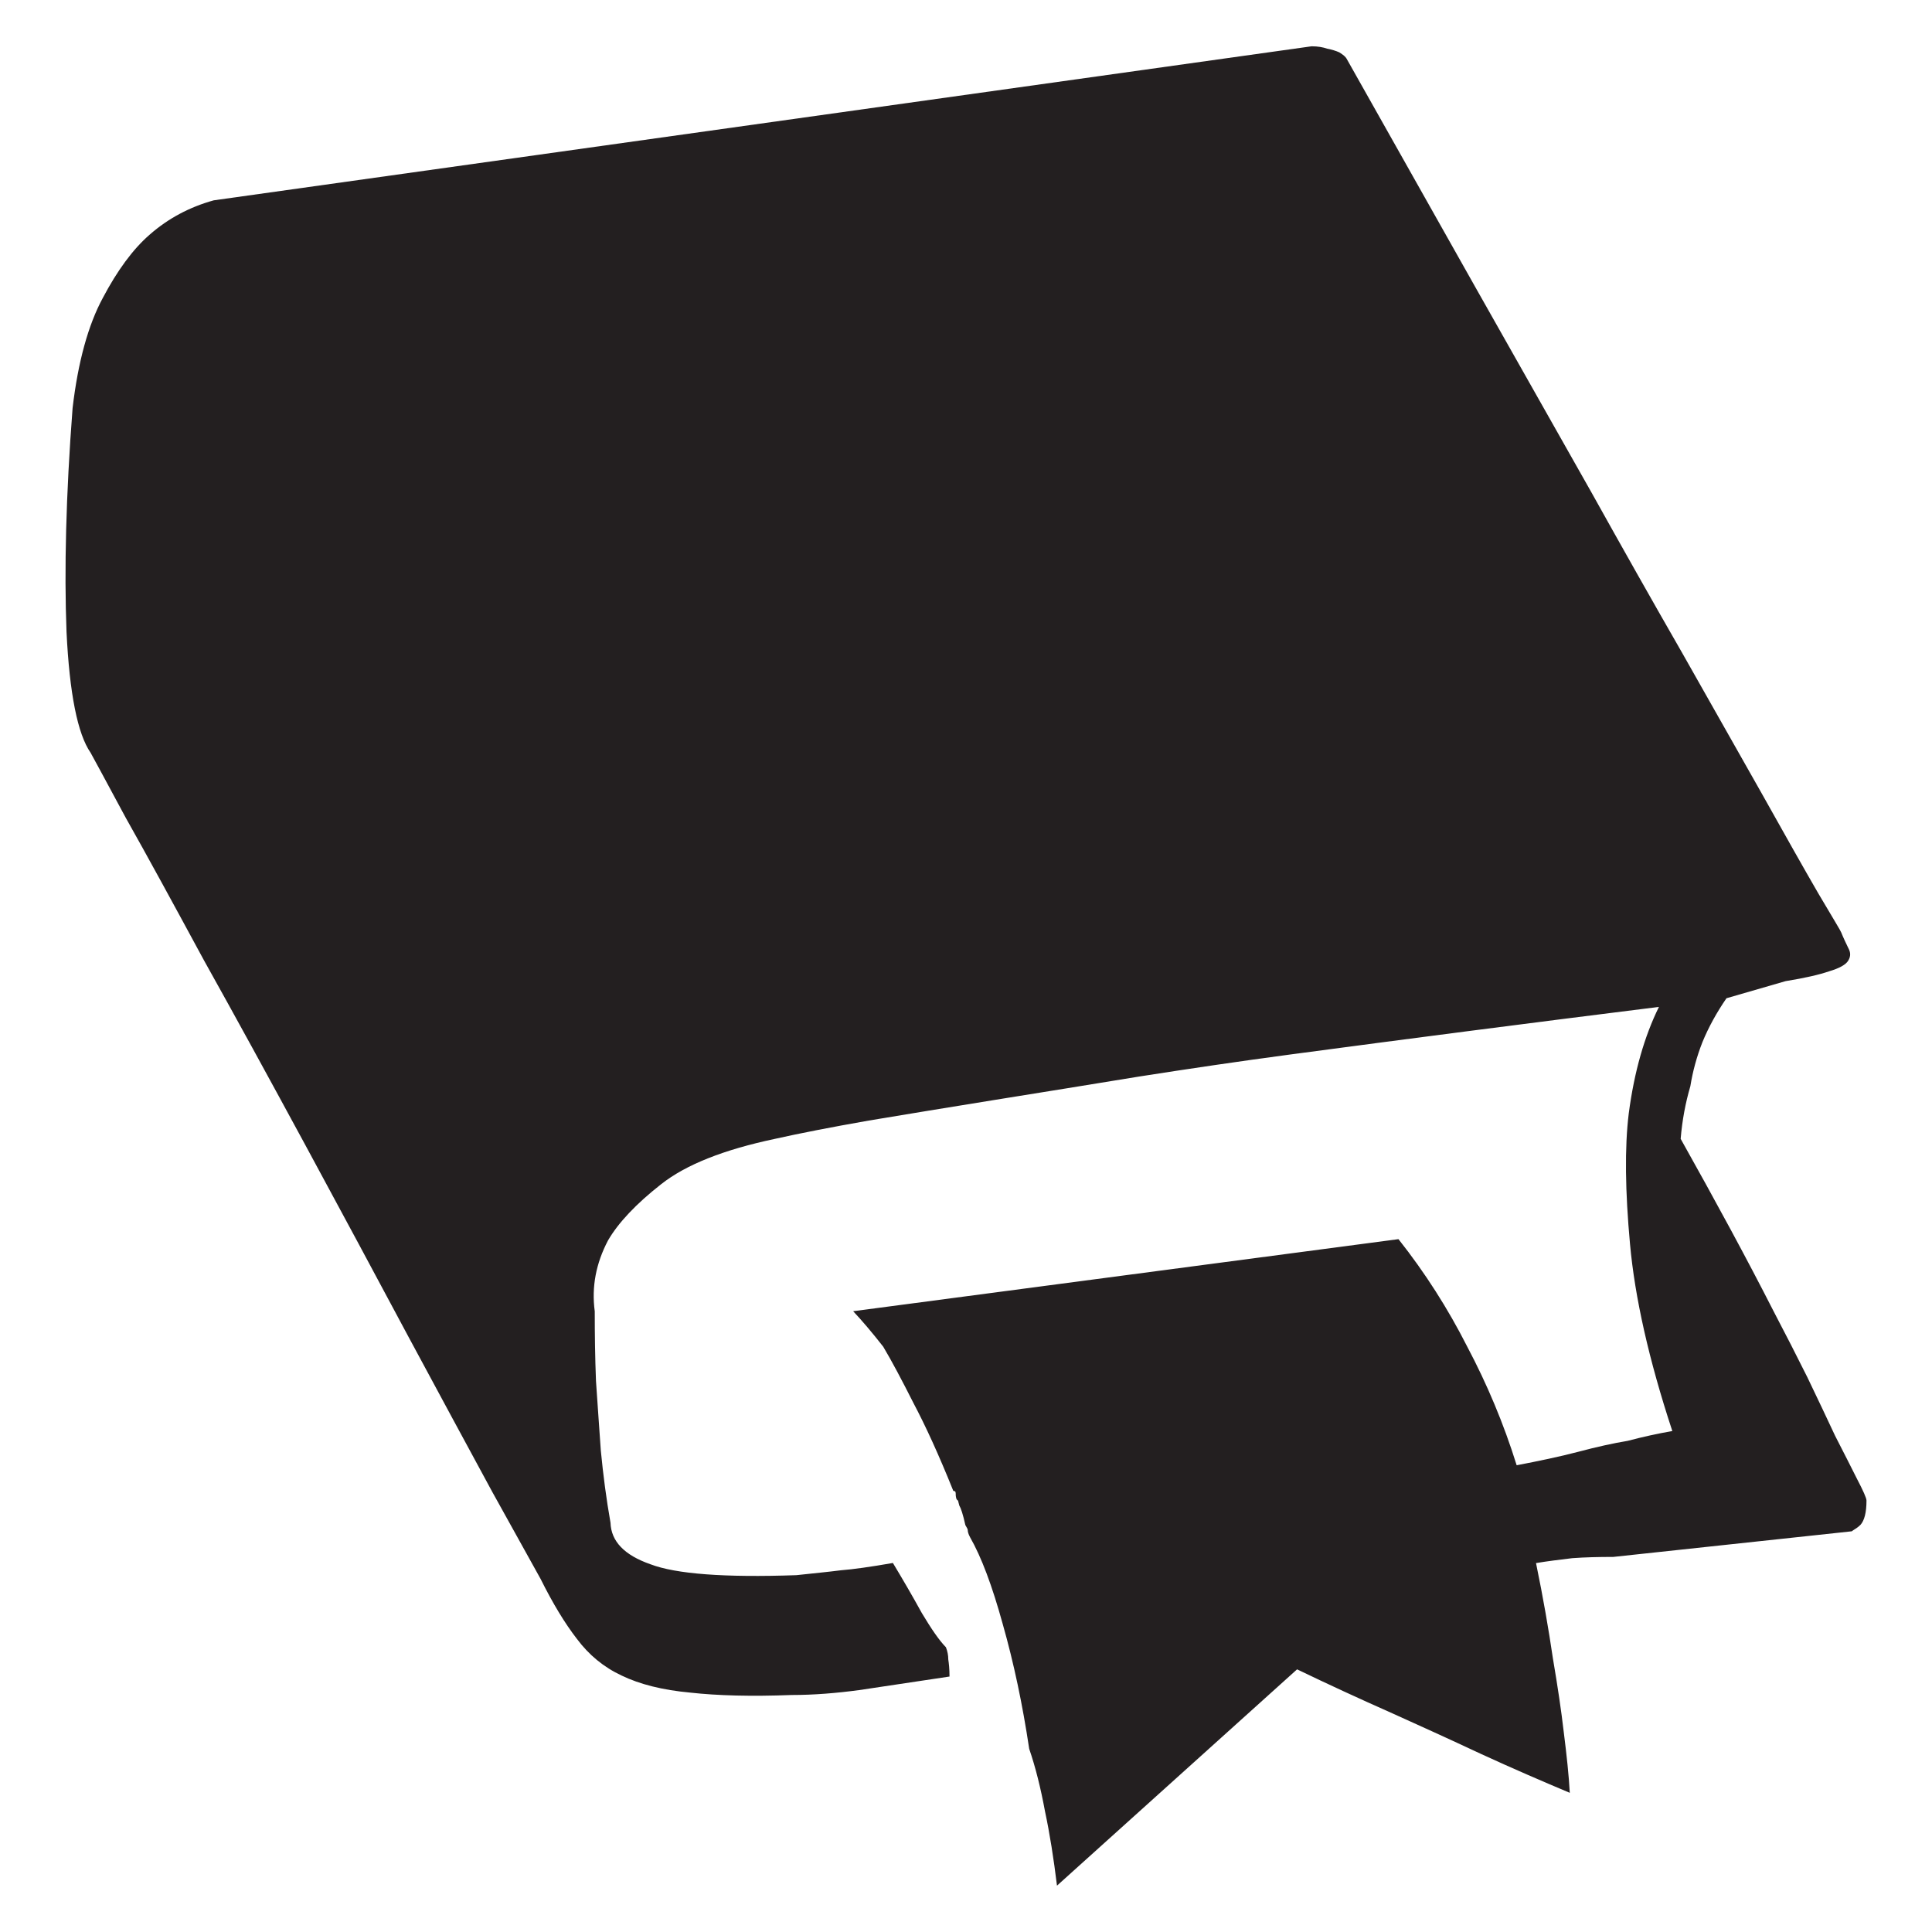
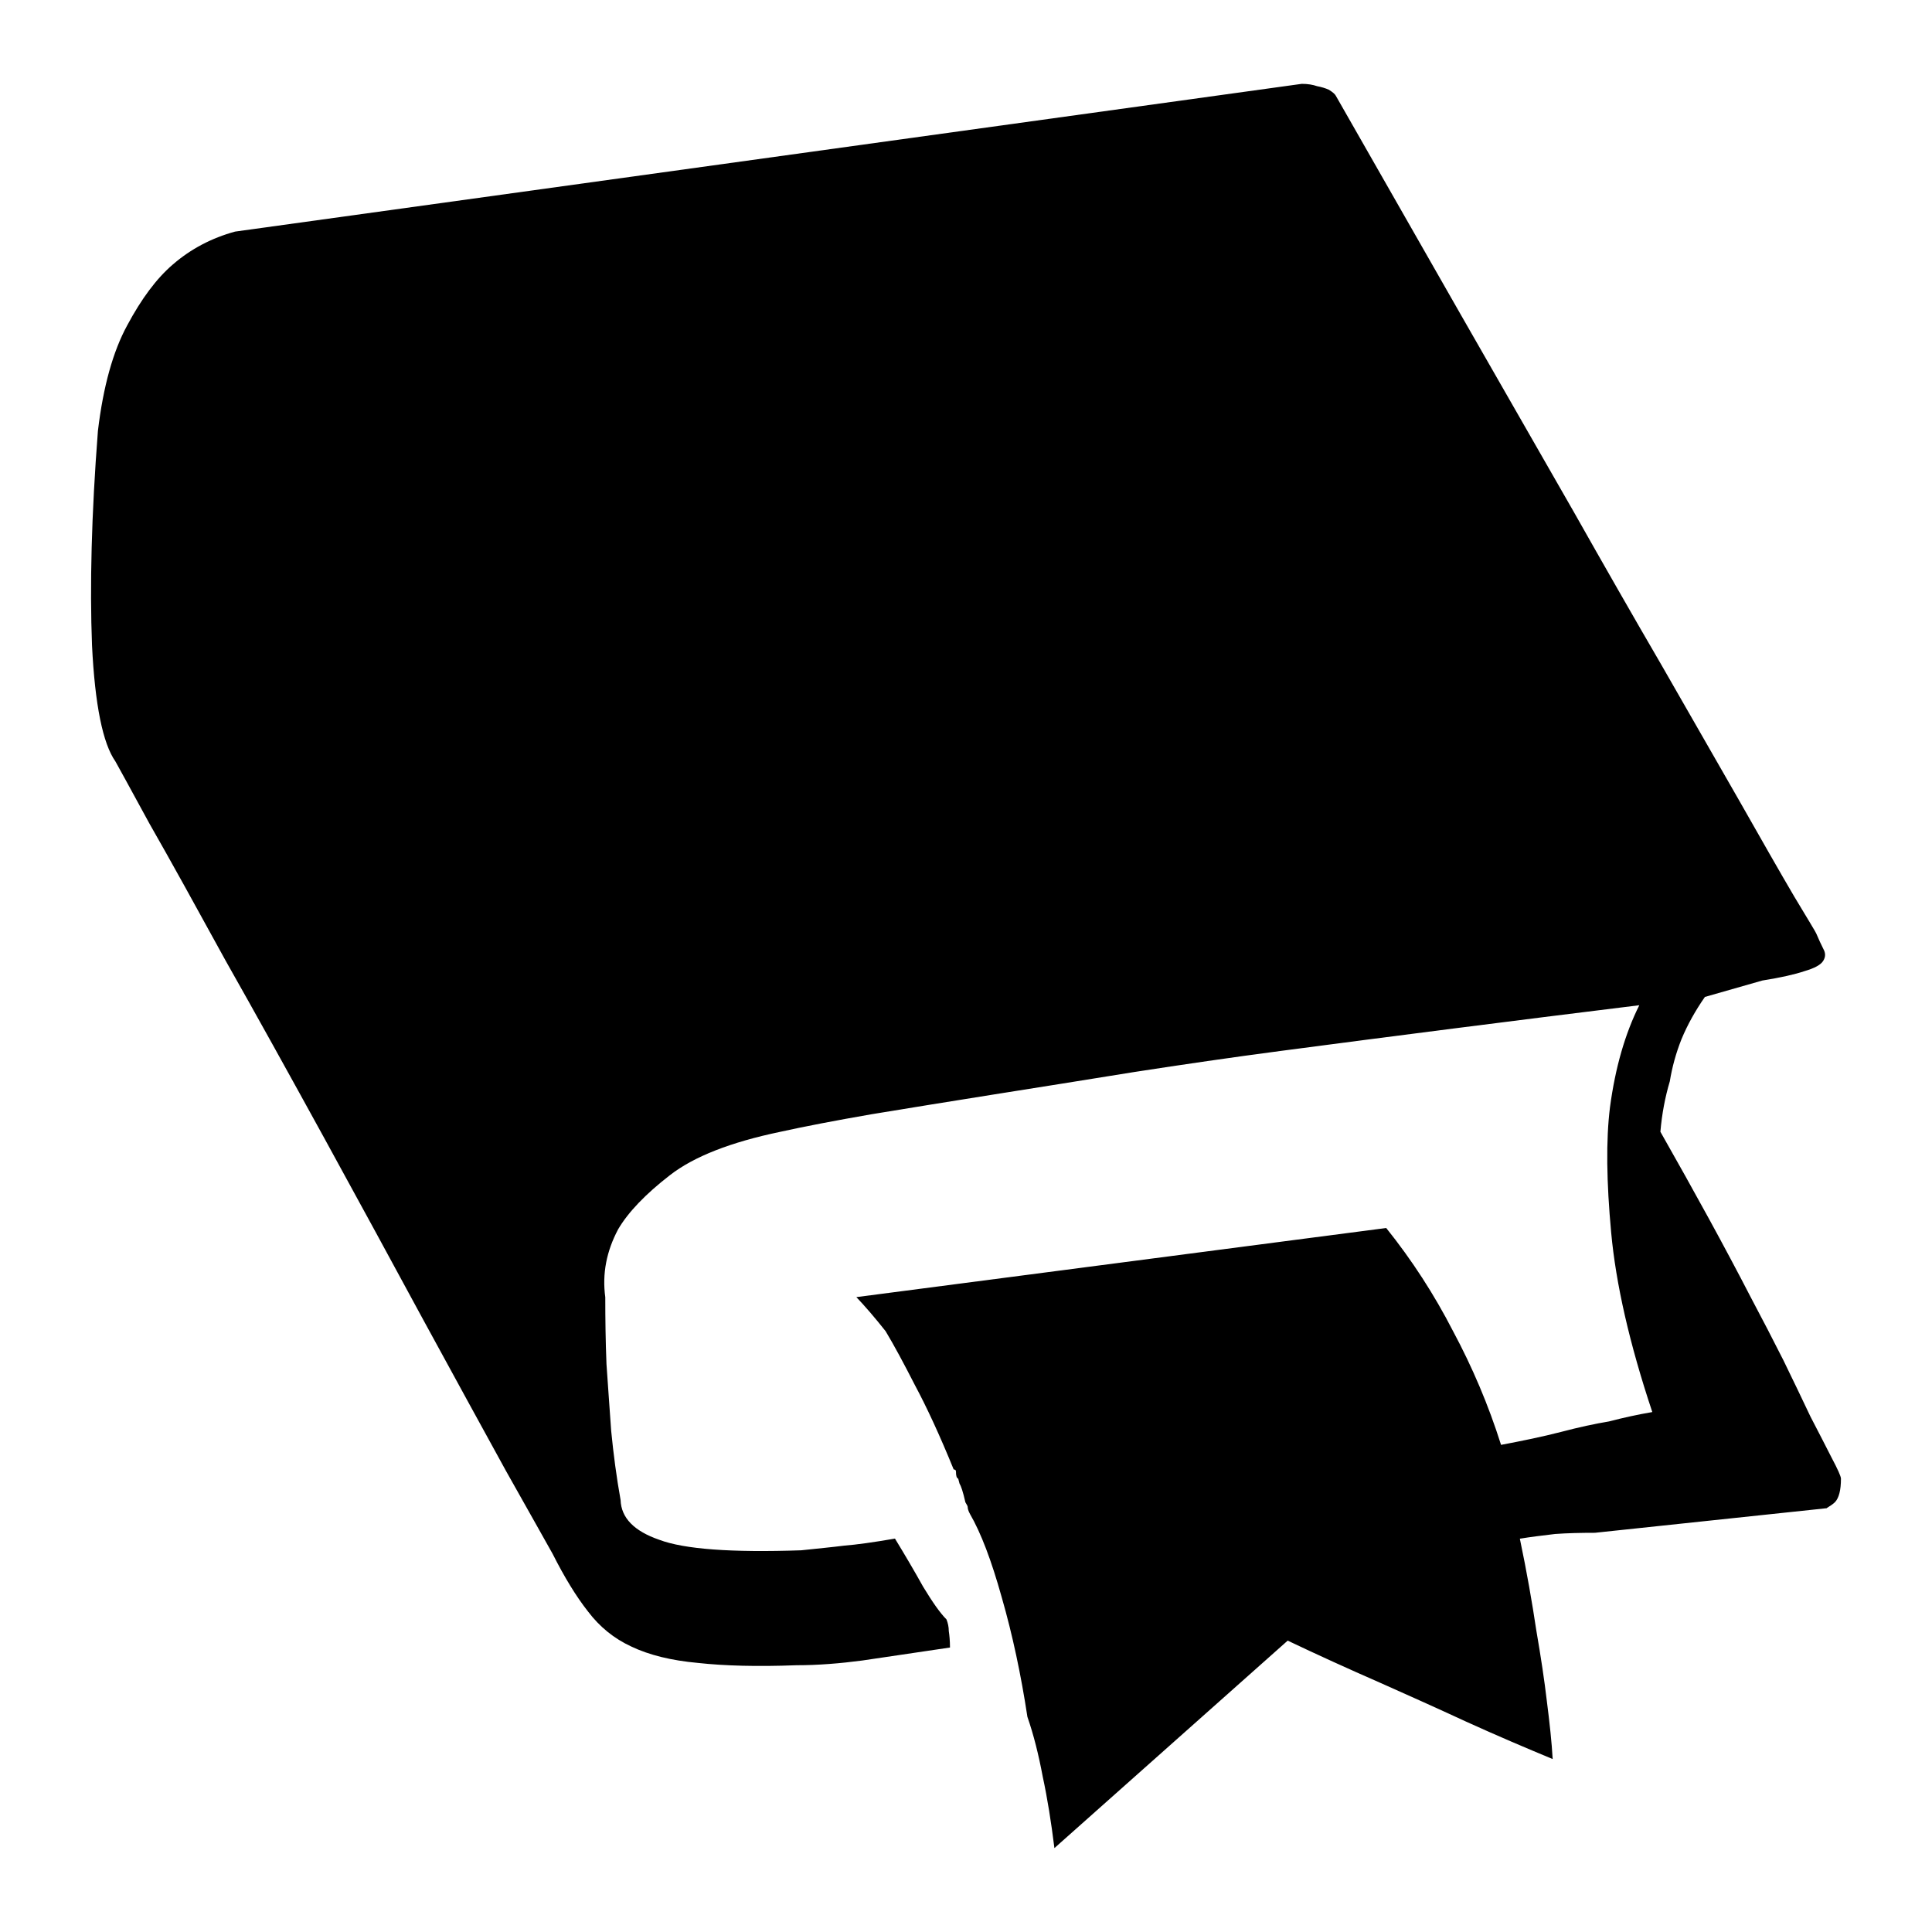
<svg xmlns="http://www.w3.org/2000/svg" width="32" height="32" viewBox="0 0 32 32" version="1.1" id="svg1">
  <defs id="defs1">
    <clipPath clipPathUnits="userSpaceOnUse" id="clipPath150">
      <path d="M 0,0 H 612 V 792 H 0 Z" transform="matrix(1,0,0,-1,-519.615,385.448)" id="path150" />
    </clipPath>
  </defs>
  <g id="layer1">
-     <path d="m 18.317,0.751 -2.32,0.246 c -0.141,0 -0.275,0.003 -0.398,0.012 -0.126,0.015 -0.243,0.029 -0.352,0.047 0.07,0.334 0.123,0.639 0.164,0.914 0.047,0.272 0.082,0.507 0.105,0.703 0.029,0.226 0.05,0.422 0.059,0.586 -0.267,-0.111 -0.557,-0.234 -0.867,-0.375 C 14.403,2.743 14.115,2.614 13.852,2.497 13.53,2.356 13.222,2.216 12.926,2.075 L 10.594,4.149 C 10.562,3.891 10.524,3.651 10.477,3.434 10.436,3.215 10.386,3.015 10.324,2.837 10.26,2.415 10.175,2.016 10.067,1.641 9.964,1.272 9.859,0.997 9.75,0.809 c -0.018,-0.032 -0.023,-0.056 -0.023,-0.07 0,-0.009 -0.009,-0.023 -0.023,-0.047 -0.023,-0.103 -0.044,-0.164 -0.059,-0.188 -0.009,-0.032 -0.012,-0.047 -0.012,-0.047 -0.018,-0.009 -0.023,-0.032 -0.023,-0.07 0,-0.018 -0.009,-0.023 -0.023,-0.023 C 9.446,0.018 9.317,-0.26 9.199,-0.48 9.088,-0.697 8.991,-0.878 8.906,-1.019 8.795,-1.159 8.698,-1.271 8.614,-1.359 l 5.297,-0.691 c 0.258,0.322 0.48,0.665 0.668,1.031 0.193,0.36 0.354,0.738 0.48,1.137 0.217,-0.041 0.416,-0.082 0.598,-0.129 0.179,-0.047 0.34,-0.082 0.48,-0.105 0.146,-0.038 0.293,-0.07 0.434,-0.094 C 16.342,-0.896 16.207,-1.493 16.16,-2.003 c -0.047,-0.507 -0.053,-0.926 -0.012,-1.254 0.053,-0.398 0.152,-0.738 0.293,-1.02 -1.283,0.158 -2.479,0.311 -3.586,0.457 -0.486,0.064 -0.973,0.135 -1.465,0.211 -0.486,0.079 -0.949,0.152 -1.395,0.223 -0.445,0.07 -0.855,0.138 -1.23,0.199 -0.369,0.064 -0.674,0.123 -0.914,0.176 -0.492,0.103 -0.861,0.246 -1.102,0.434 -0.243,0.188 -0.416,0.369 -0.516,0.539 -0.117,0.22 -0.161,0.445 -0.129,0.68 0,0.22 0.003,0.442 0.012,0.668 0.015,0.205 0.029,0.428 0.047,0.668 0.023,0.234 0.053,0.463 0.094,0.691 0.006,0.179 0.135,0.311 0.387,0.398 0.249,0.094 0.721,0.129 1.418,0.105 0.17,-0.018 0.316,-0.032 0.434,-0.047 0.117,-0.009 0.284,-0.032 0.504,-0.07 0.1,0.164 0.193,0.322 0.281,0.48 0.094,0.155 0.17,0.264 0.234,0.328 0.015,0.038 0.023,0.076 0.023,0.117 0.006,0.038 0.012,0.094 0.012,0.164 C 9.182,2.198 8.889,2.242 8.672,2.274 8.452,2.303 8.233,2.321 8.016,2.321 7.623,2.336 7.295,2.327 7.031,2.298 6.765,2.274 6.542,2.219 6.364,2.134 6.191,2.054 6.047,1.937 5.93,1.782 5.813,1.633 5.696,1.442 5.578,1.208 5.508,1.082 5.35,0.803 5.11,0.376 4.875,-0.052 4.6,-0.553 4.289,-1.124 3.976,-1.701 3.645,-2.311 3.293,-2.952 2.942,-3.591 2.614,-4.183 2.309,-4.722 2.01,-5.267 1.758,-5.724 1.547,-6.093 1.342,-6.468 1.231,-6.673 1.207,-6.714 1.081,-6.893 1.002,-7.28 0.973,-7.874 c -0.023,-0.592 -0.006,-1.307 0.059,-2.145 0.053,-0.445 0.152,-0.797 0.293,-1.055 0.141,-0.264 0.293,-0.469 0.457,-0.609 0.179,-0.155 0.387,-0.264 0.621,-0.328 l 10.664,-1.477 c 0.062,0 0.111,0.009 0.152,0.023 0.047,0.009 0.085,0.021 0.117,0.035 0.038,0.023 0.062,0.044 0.07,0.059 0.882,1.547 1.676,2.936 2.379,4.16 0.296,0.524 0.589,1.037 0.879,1.535 0.287,0.501 0.545,0.949 0.773,1.348 0.226,0.398 0.41,0.721 0.551,0.961 0.146,0.243 0.223,0.369 0.223,0.375 0.023,0.056 0.047,0.105 0.07,0.152 0.023,0.041 0.023,0.079 0,0.117 -0.023,0.041 -0.088,0.076 -0.188,0.105 -0.094,0.032 -0.234,0.064 -0.422,0.094 l -0.574,0.164 c -0.094,0.135 -0.173,0.275 -0.234,0.422 -0.056,0.141 -0.094,0.281 -0.117,0.422 -0.047,0.158 -0.079,0.325 -0.094,0.504 0.343,0.604 0.645,1.154 0.902,1.652 0.117,0.22 0.226,0.431 0.328,0.633 0.1,0.205 0.19,0.393 0.27,0.562 0.085,0.164 0.155,0.299 0.211,0.41 0.062,0.117 0.094,0.188 0.094,0.211 0,0.117 -0.021,0.193 -0.059,0.234 -0.023,0.023 -0.053,0.041 -0.082,0.059 z m 0,0" style="display:inline;fill:#231f20;fill-opacity:1;fill-rule:nonzero;stroke:none;stroke-width:0.622" aria-label="󲅲" transform="matrix(1.705169,0,0,1.727355,-0.5573991,24.06535)" clip-path="url(#clipPath150)" id="path337" />
+     <path d="m 18.317,0.751 -2.32,0.246 c -0.141,0 -0.275,0.003 -0.398,0.012 -0.126,0.015 -0.243,0.029 -0.352,0.047 0.07,0.334 0.123,0.639 0.164,0.914 0.047,0.272 0.082,0.507 0.105,0.703 0.029,0.226 0.05,0.422 0.059,0.586 -0.267,-0.111 -0.557,-0.234 -0.867,-0.375 C 14.403,2.743 14.115,2.614 13.852,2.497 13.53,2.356 13.222,2.216 12.926,2.075 L 10.594,4.149 C 10.562,3.891 10.524,3.651 10.477,3.434 10.436,3.215 10.386,3.015 10.324,2.837 10.26,2.415 10.175,2.016 10.067,1.641 9.964,1.272 9.859,0.997 9.75,0.809 c -0.018,-0.032 -0.023,-0.056 -0.023,-0.07 0,-0.009 -0.009,-0.023 -0.023,-0.047 -0.023,-0.103 -0.044,-0.164 -0.059,-0.188 -0.009,-0.032 -0.012,-0.047 -0.012,-0.047 -0.018,-0.009 -0.023,-0.032 -0.023,-0.07 0,-0.018 -0.009,-0.023 -0.023,-0.023 C 9.446,0.018 9.317,-0.26 9.199,-0.48 9.088,-0.697 8.991,-0.878 8.906,-1.019 8.795,-1.159 8.698,-1.271 8.614,-1.359 l 5.297,-0.691 c 0.258,0.322 0.48,0.665 0.668,1.031 0.193,0.36 0.354,0.738 0.48,1.137 0.217,-0.041 0.416,-0.082 0.598,-0.129 0.179,-0.047 0.34,-0.082 0.48,-0.105 0.146,-0.038 0.293,-0.07 0.434,-0.094 C 16.342,-0.896 16.207,-1.493 16.16,-2.003 c -0.047,-0.507 -0.053,-0.926 -0.012,-1.254 0.053,-0.398 0.152,-0.738 0.293,-1.02 -1.283,0.158 -2.479,0.311 -3.586,0.457 -0.486,0.064 -0.973,0.135 -1.465,0.211 -0.486,0.079 -0.949,0.152 -1.395,0.223 -0.445,0.07 -0.855,0.138 -1.23,0.199 -0.369,0.064 -0.674,0.123 -0.914,0.176 -0.492,0.103 -0.861,0.246 -1.102,0.434 -0.243,0.188 -0.416,0.369 -0.516,0.539 -0.117,0.22 -0.161,0.445 -0.129,0.68 0,0.22 0.003,0.442 0.012,0.668 0.015,0.205 0.029,0.428 0.047,0.668 0.023,0.234 0.053,0.463 0.094,0.691 0.006,0.179 0.135,0.311 0.387,0.398 0.249,0.094 0.721,0.129 1.418,0.105 0.17,-0.018 0.316,-0.032 0.434,-0.047 0.117,-0.009 0.284,-0.032 0.504,-0.07 0.1,0.164 0.193,0.322 0.281,0.48 0.094,0.155 0.17,0.264 0.234,0.328 0.015,0.038 0.023,0.076 0.023,0.117 0.006,0.038 0.012,0.094 0.012,0.164 C 9.182,2.198 8.889,2.242 8.672,2.274 8.452,2.303 8.233,2.321 8.016,2.321 7.623,2.336 7.295,2.327 7.031,2.298 6.765,2.274 6.542,2.219 6.364,2.134 6.191,2.054 6.047,1.937 5.93,1.782 5.813,1.633 5.696,1.442 5.578,1.208 5.508,1.082 5.35,0.803 5.11,0.376 4.875,-0.052 4.6,-0.553 4.289,-1.124 3.976,-1.701 3.645,-2.311 3.293,-2.952 2.942,-3.591 2.614,-4.183 2.309,-4.722 2.01,-5.267 1.758,-5.724 1.547,-6.093 1.342,-6.468 1.231,-6.673 1.207,-6.714 1.081,-6.893 1.002,-7.28 0.973,-7.874 c -0.023,-0.592 -0.006,-1.307 0.059,-2.145 0.053,-0.445 0.152,-0.797 0.293,-1.055 0.141,-0.264 0.293,-0.469 0.457,-0.609 0.179,-0.155 0.387,-0.264 0.621,-0.328 l 10.664,-1.477 c 0.062,0 0.111,0.009 0.152,0.023 0.047,0.009 0.085,0.021 0.117,0.035 0.038,0.023 0.062,0.044 0.07,0.059 0.882,1.547 1.676,2.936 2.379,4.16 0.296,0.524 0.589,1.037 0.879,1.535 0.287,0.501 0.545,0.949 0.773,1.348 0.226,0.398 0.41,0.721 0.551,0.961 0.146,0.243 0.223,0.369 0.223,0.375 0.023,0.056 0.047,0.105 0.07,0.152 0.023,0.041 0.023,0.079 0,0.117 -0.023,0.041 -0.088,0.076 -0.188,0.105 -0.094,0.032 -0.234,0.064 -0.422,0.094 l -0.574,0.164 c -0.094,0.135 -0.173,0.275 -0.234,0.422 -0.056,0.141 -0.094,0.281 -0.117,0.422 -0.047,0.158 -0.079,0.325 -0.094,0.504 0.343,0.604 0.645,1.154 0.902,1.652 0.117,0.22 0.226,0.431 0.328,0.633 0.1,0.205 0.19,0.393 0.27,0.562 0.085,0.164 0.155,0.299 0.211,0.41 0.062,0.117 0.094,0.188 0.094,0.211 0,0.117 -0.021,0.193 -0.059,0.234 -0.023,0.023 -0.053,0.041 -0.082,0.059 z m 0,0" style="display:inline;fill:#000000;fill-opacity:1;fill-rule:nonzero;stroke:none;stroke-width:0.622" aria-label="󲅲" transform="matrix(1.656821,0,0,1.656821,-0.08793325,23.73601)" clip-path="url(#clipPath150)" id="path337" fill="currentColor" />
  </g>
</svg>
